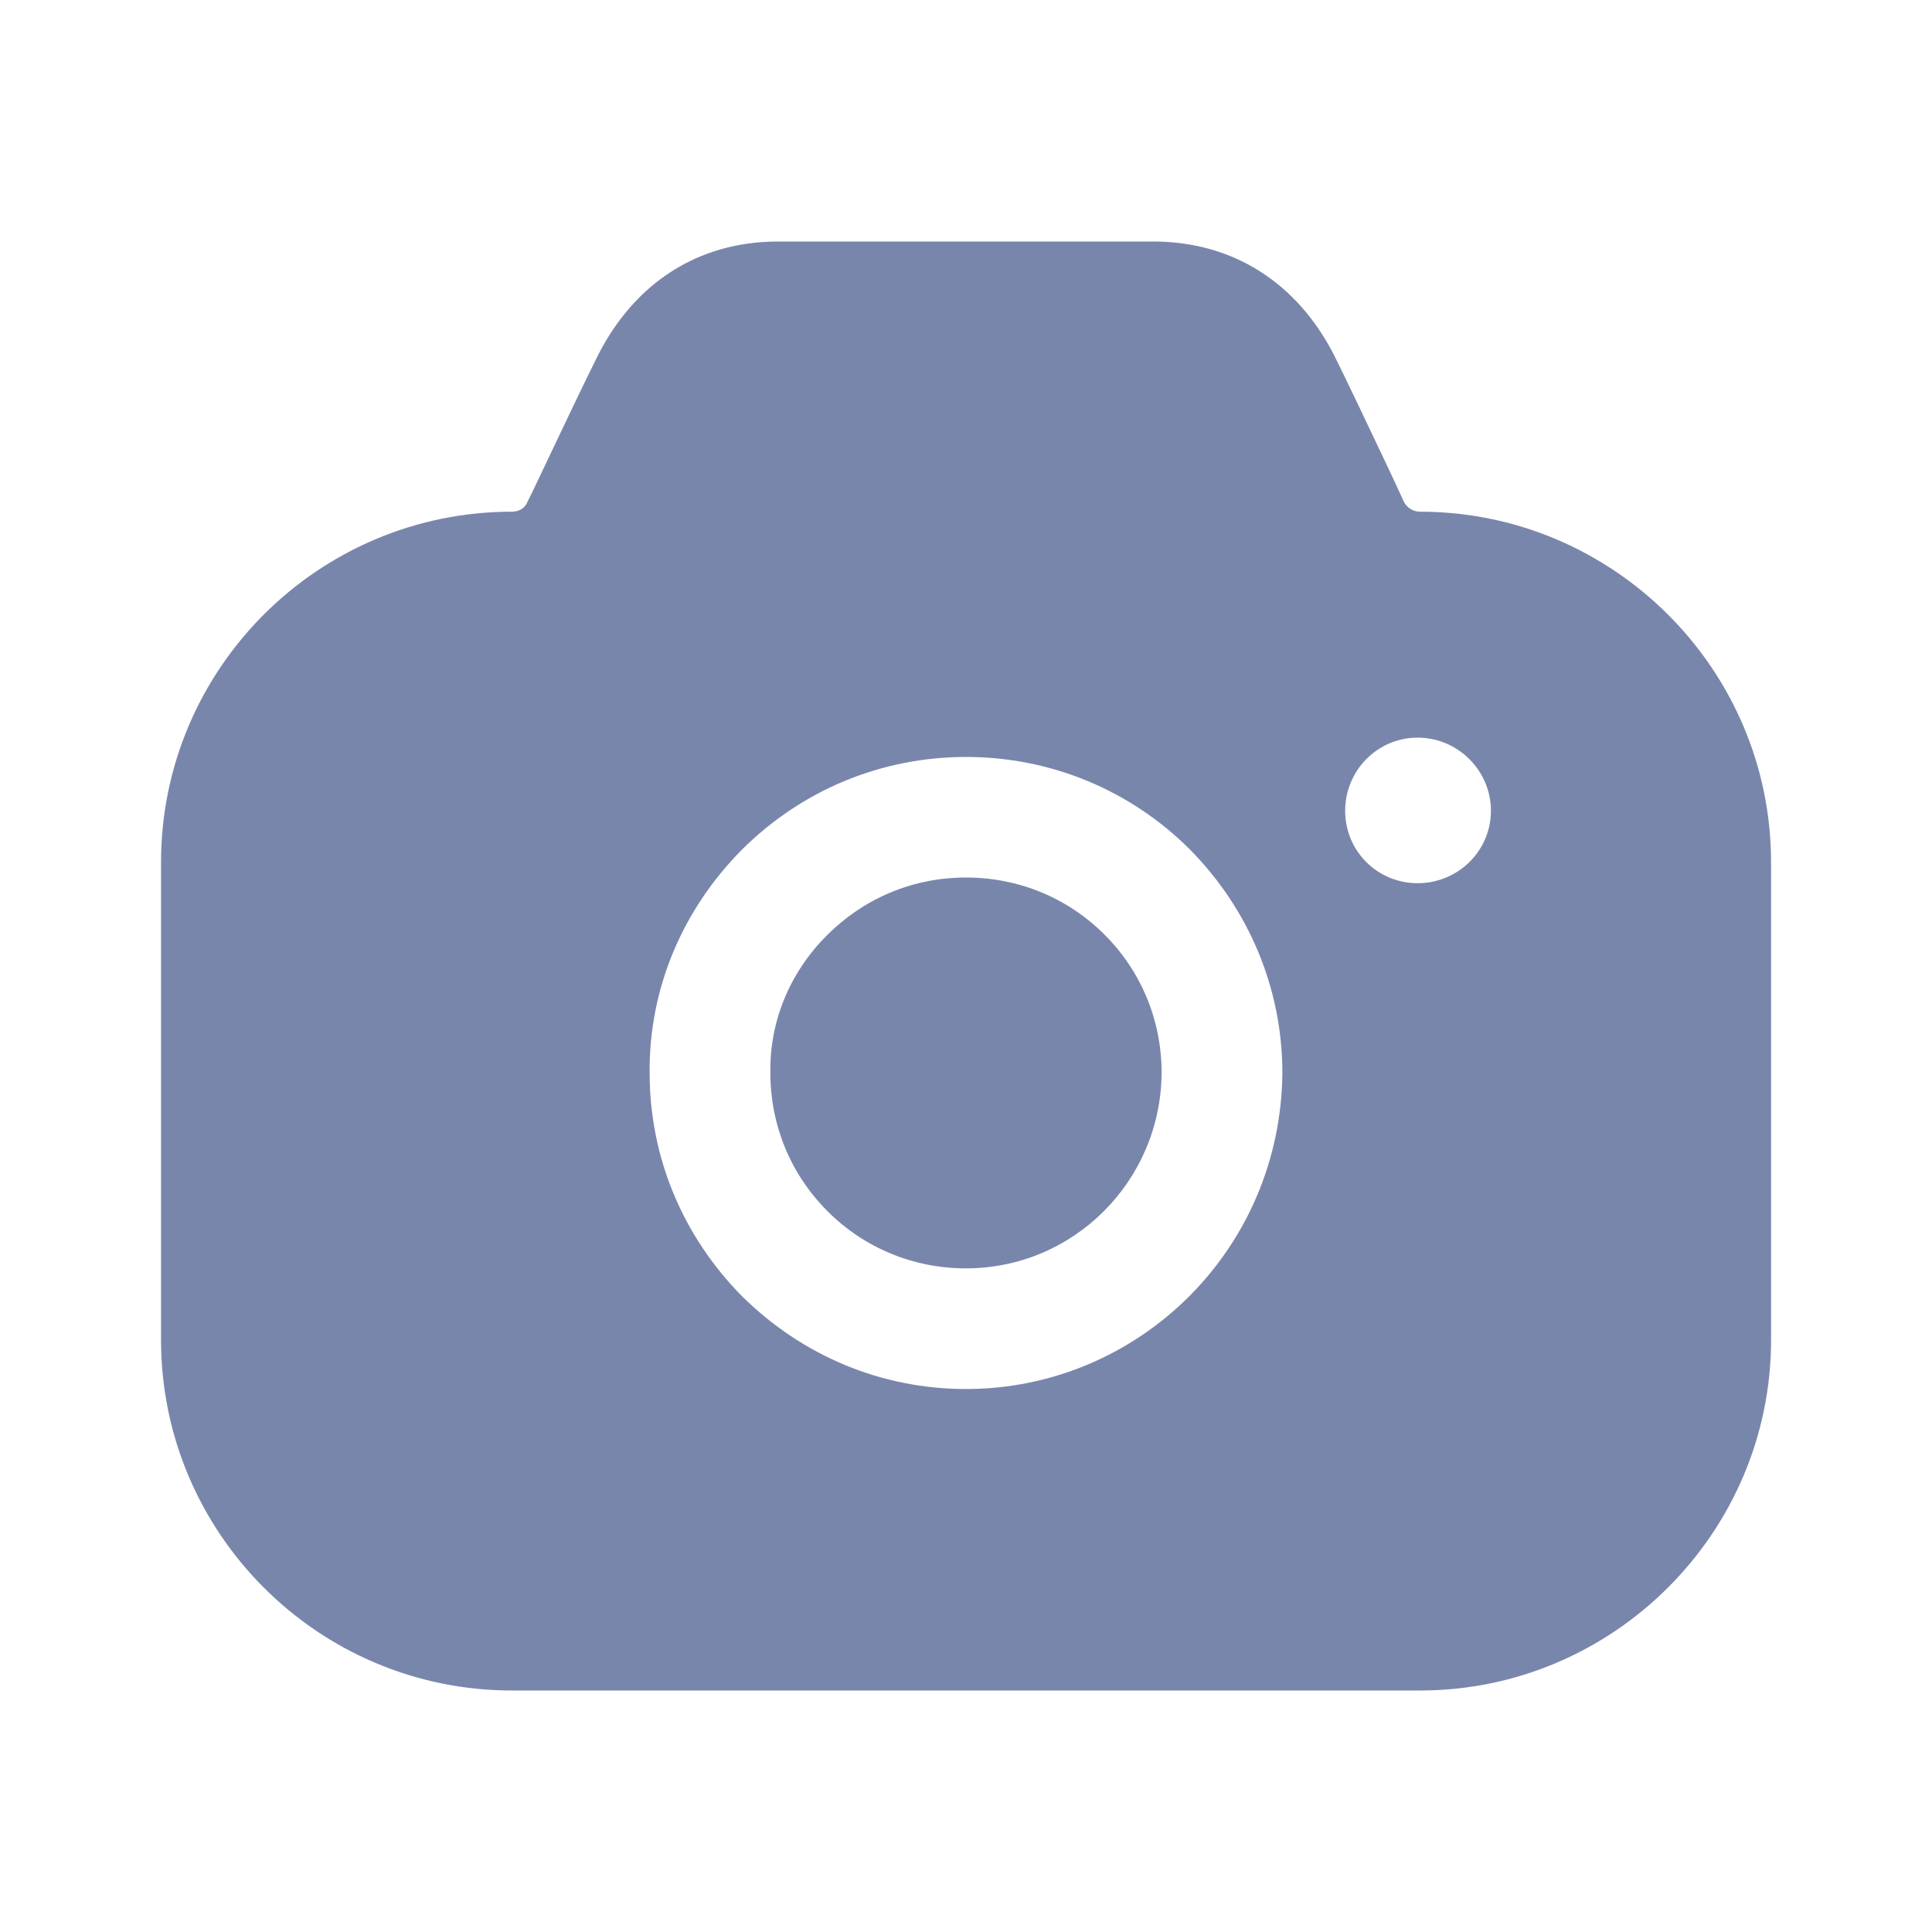
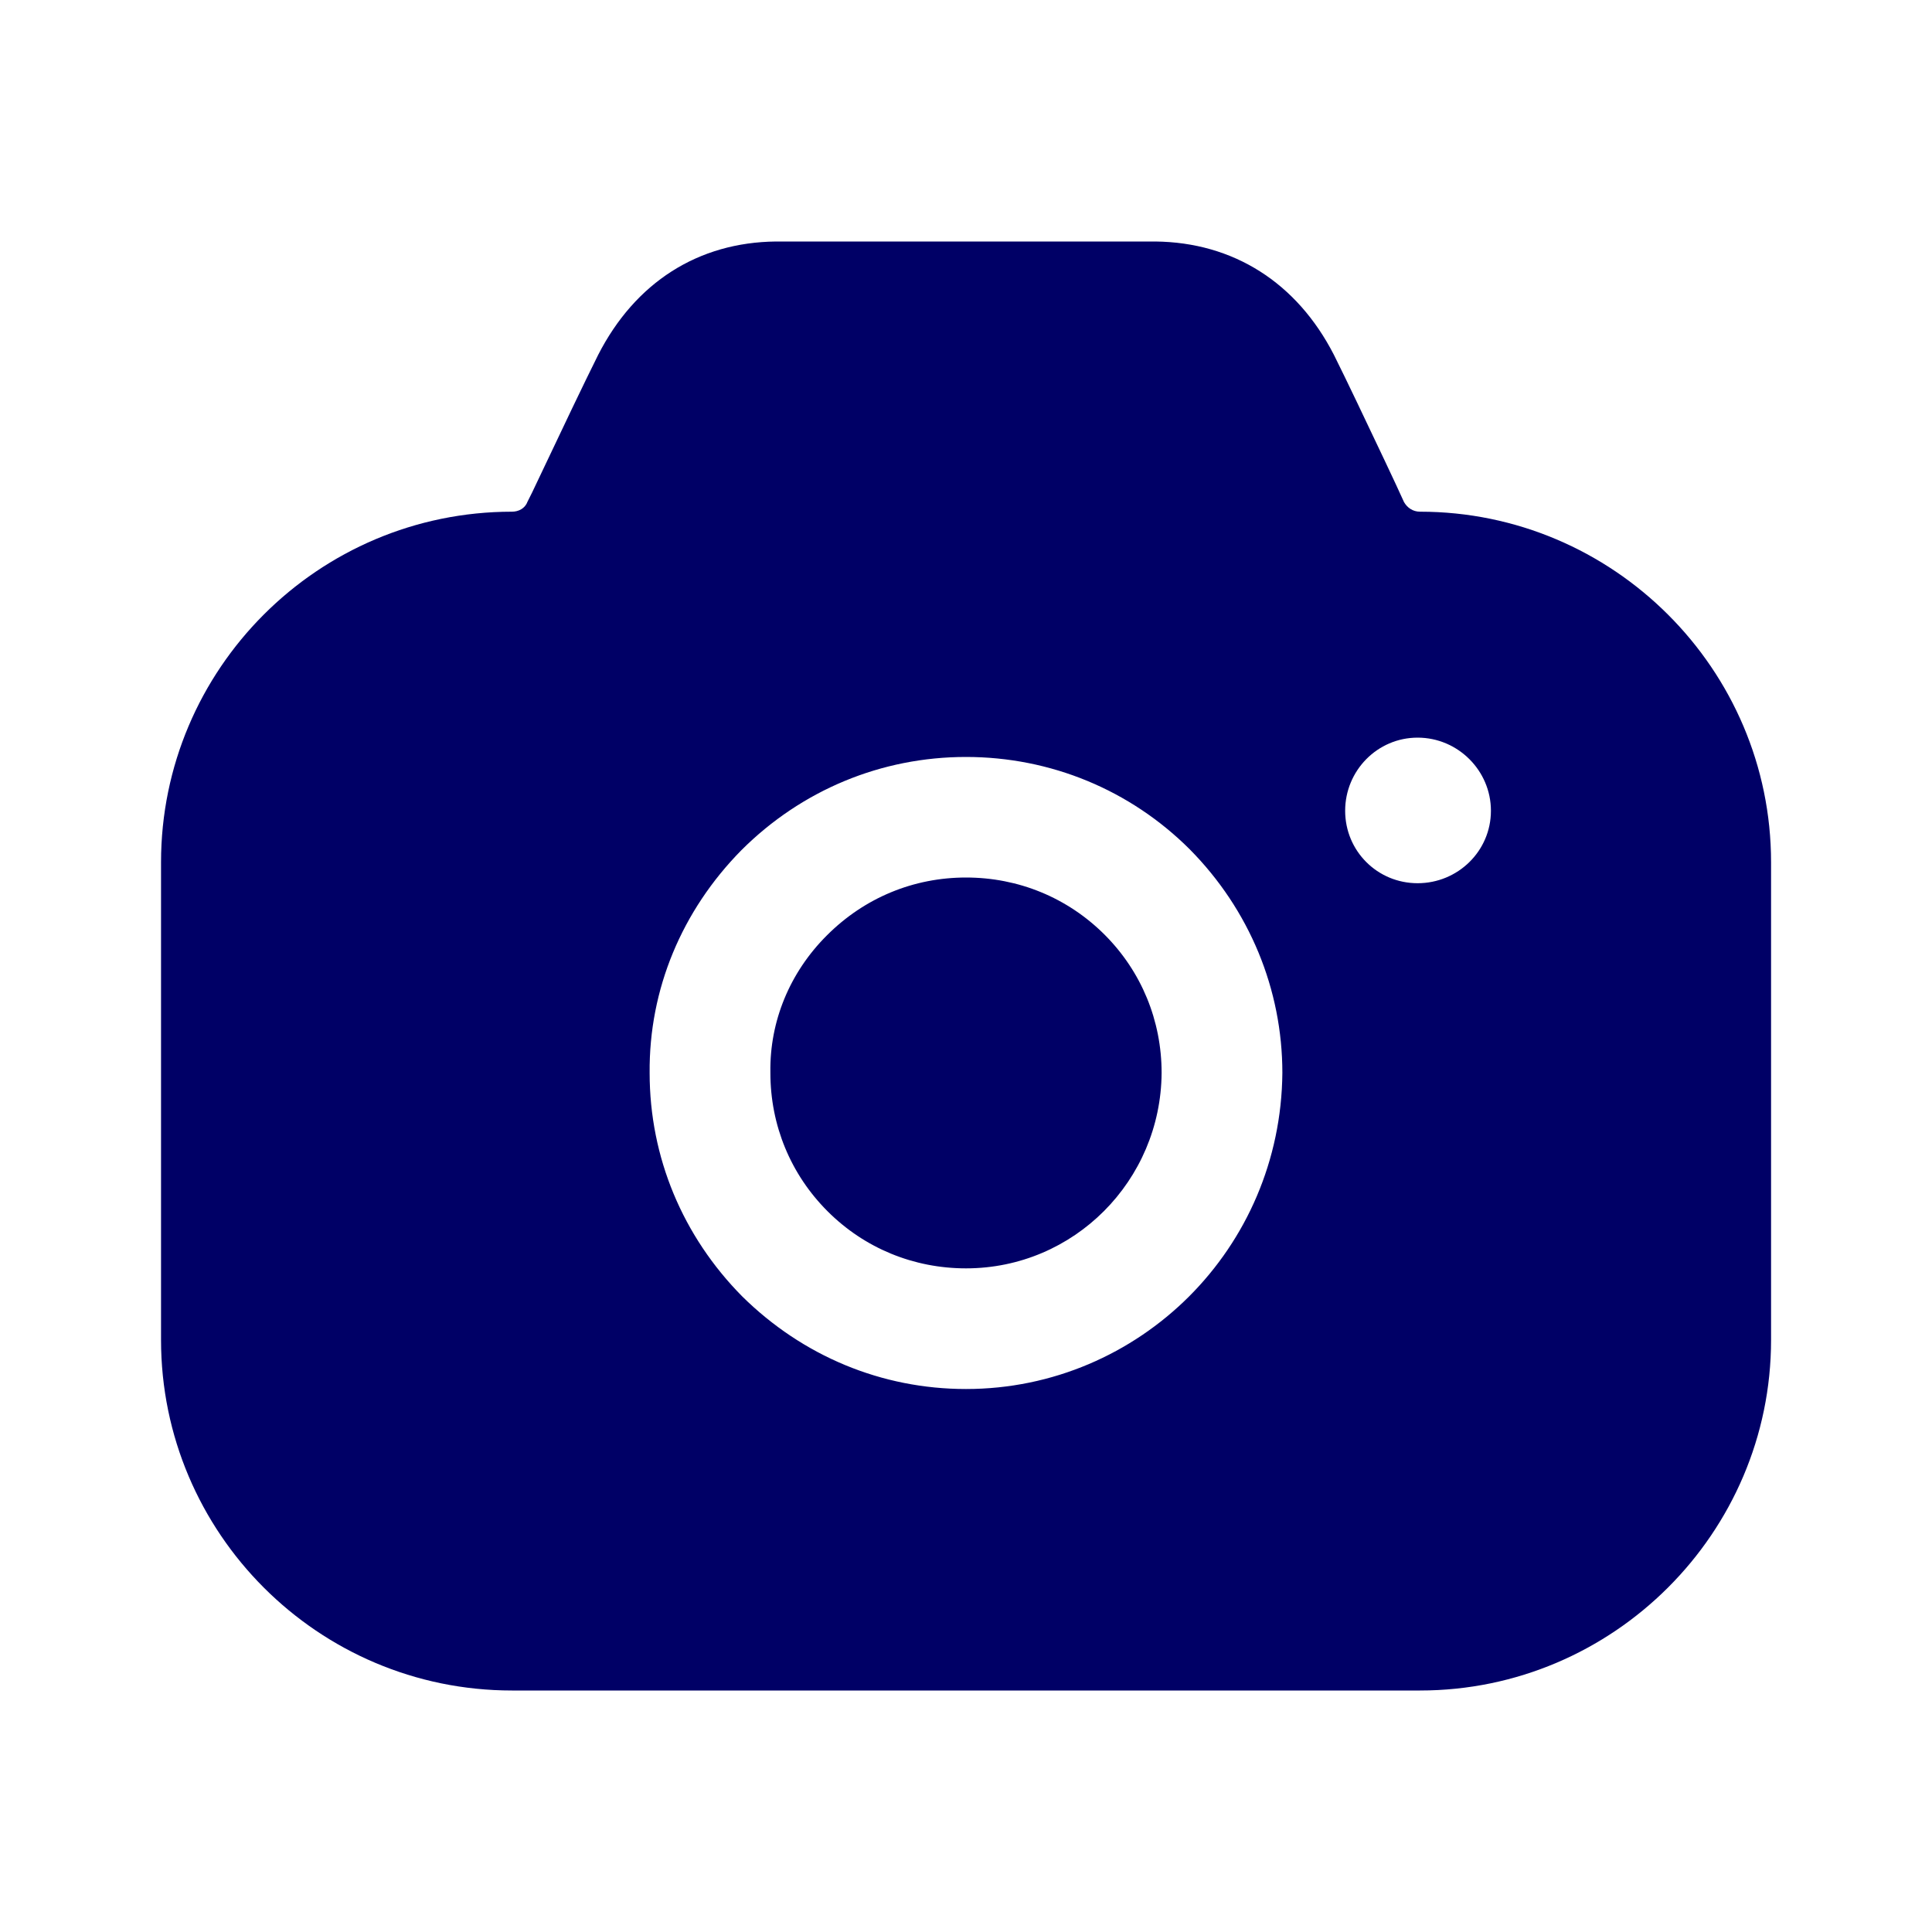
<svg xmlns="http://www.w3.org/2000/svg" width="20" height="20" viewBox="0 0 20 20" fill="none">
-   <path fill-rule="evenodd" clip-rule="evenodd" d="M14.534 5.197C14.567 5.255 14.625 5.297 14.7 5.297C16.7 5.297 18.334 6.928 18.334 8.926V13.871C18.334 15.868 16.7 17.5 14.7 17.5H5.3C3.292 17.5 1.667 15.868 1.667 13.871V8.926C1.667 6.928 3.292 5.297 5.3 5.297C5.367 5.297 5.434 5.264 5.459 5.197L5.509 5.097C5.537 5.037 5.567 4.975 5.597 4.912C5.81 4.462 6.046 3.966 6.192 3.674C6.575 2.925 7.225 2.508 8.034 2.5H11.959C12.767 2.508 13.425 2.925 13.809 3.674C13.94 3.936 14.14 4.358 14.333 4.765C14.372 4.849 14.412 4.933 14.45 5.014L14.534 5.197ZM13.925 8.393C13.925 8.81 14.259 9.143 14.675 9.143C15.092 9.143 15.434 8.81 15.434 8.393C15.434 7.977 15.092 7.636 14.675 7.636C14.259 7.636 13.925 7.977 13.925 8.393ZM8.559 9.684C8.95 9.292 9.459 9.084 10 9.084C10.542 9.084 11.05 9.292 11.434 9.675C11.817 10.058 12.025 10.566 12.025 11.107C12.017 12.223 11.117 13.13 10 13.13C9.459 13.13 8.95 12.922 8.567 12.539C8.184 12.156 7.975 11.648 7.975 11.107V11.099C7.967 10.574 8.175 10.067 8.559 9.684ZM12.309 13.421C11.717 14.012 10.9 14.379 10 14.379C9.125 14.379 8.309 14.037 7.684 13.421C7.067 12.797 6.725 11.981 6.725 11.107C6.717 10.241 7.059 9.426 7.675 8.801C8.3 8.177 9.125 7.836 10 7.836C10.875 7.836 11.7 8.177 12.317 8.793C12.934 9.417 13.275 10.241 13.275 11.107C13.267 12.014 12.9 12.83 12.309 13.421Z" fill="#7986AC" />
+   <path fill-rule="evenodd" clip-rule="evenodd" d="M14.534 5.197C14.567 5.255 14.625 5.297 14.7 5.297C16.7 5.297 18.334 6.928 18.334 8.926V13.871C18.334 15.868 16.7 17.5 14.7 17.5H5.3C3.292 17.5 1.667 15.868 1.667 13.871V8.926C1.667 6.928 3.292 5.297 5.3 5.297C5.367 5.297 5.434 5.264 5.459 5.197L5.509 5.097C5.537 5.037 5.567 4.975 5.597 4.912C5.81 4.462 6.046 3.966 6.192 3.674C6.575 2.925 7.225 2.508 8.034 2.5H11.959C12.767 2.508 13.425 2.925 13.809 3.674C13.94 3.936 14.14 4.358 14.333 4.765C14.372 4.849 14.412 4.933 14.45 5.014L14.534 5.197ZM13.925 8.393C13.925 8.81 14.259 9.143 14.675 9.143C15.092 9.143 15.434 8.81 15.434 8.393C15.434 7.977 15.092 7.636 14.675 7.636C14.259 7.636 13.925 7.977 13.925 8.393ZM8.559 9.684C8.95 9.292 9.459 9.084 10 9.084C10.542 9.084 11.05 9.292 11.434 9.675C11.817 10.058 12.025 10.566 12.025 11.107C12.017 12.223 11.117 13.13 10 13.13C9.459 13.13 8.95 12.922 8.567 12.539C8.184 12.156 7.975 11.648 7.975 11.107V11.099C7.967 10.574 8.175 10.067 8.559 9.684ZM12.309 13.421C11.717 14.012 10.9 14.379 10 14.379C9.125 14.379 8.309 14.037 7.684 13.421C7.067 12.797 6.725 11.981 6.725 11.107C6.717 10.241 7.059 9.426 7.675 8.801C8.3 8.177 9.125 7.836 10 7.836C10.875 7.836 11.7 8.177 12.317 8.793C12.934 9.417 13.275 10.241 13.275 11.107C13.267 12.014 12.9 12.83 12.309 13.421Z" fill="#000066" />
</svg>
